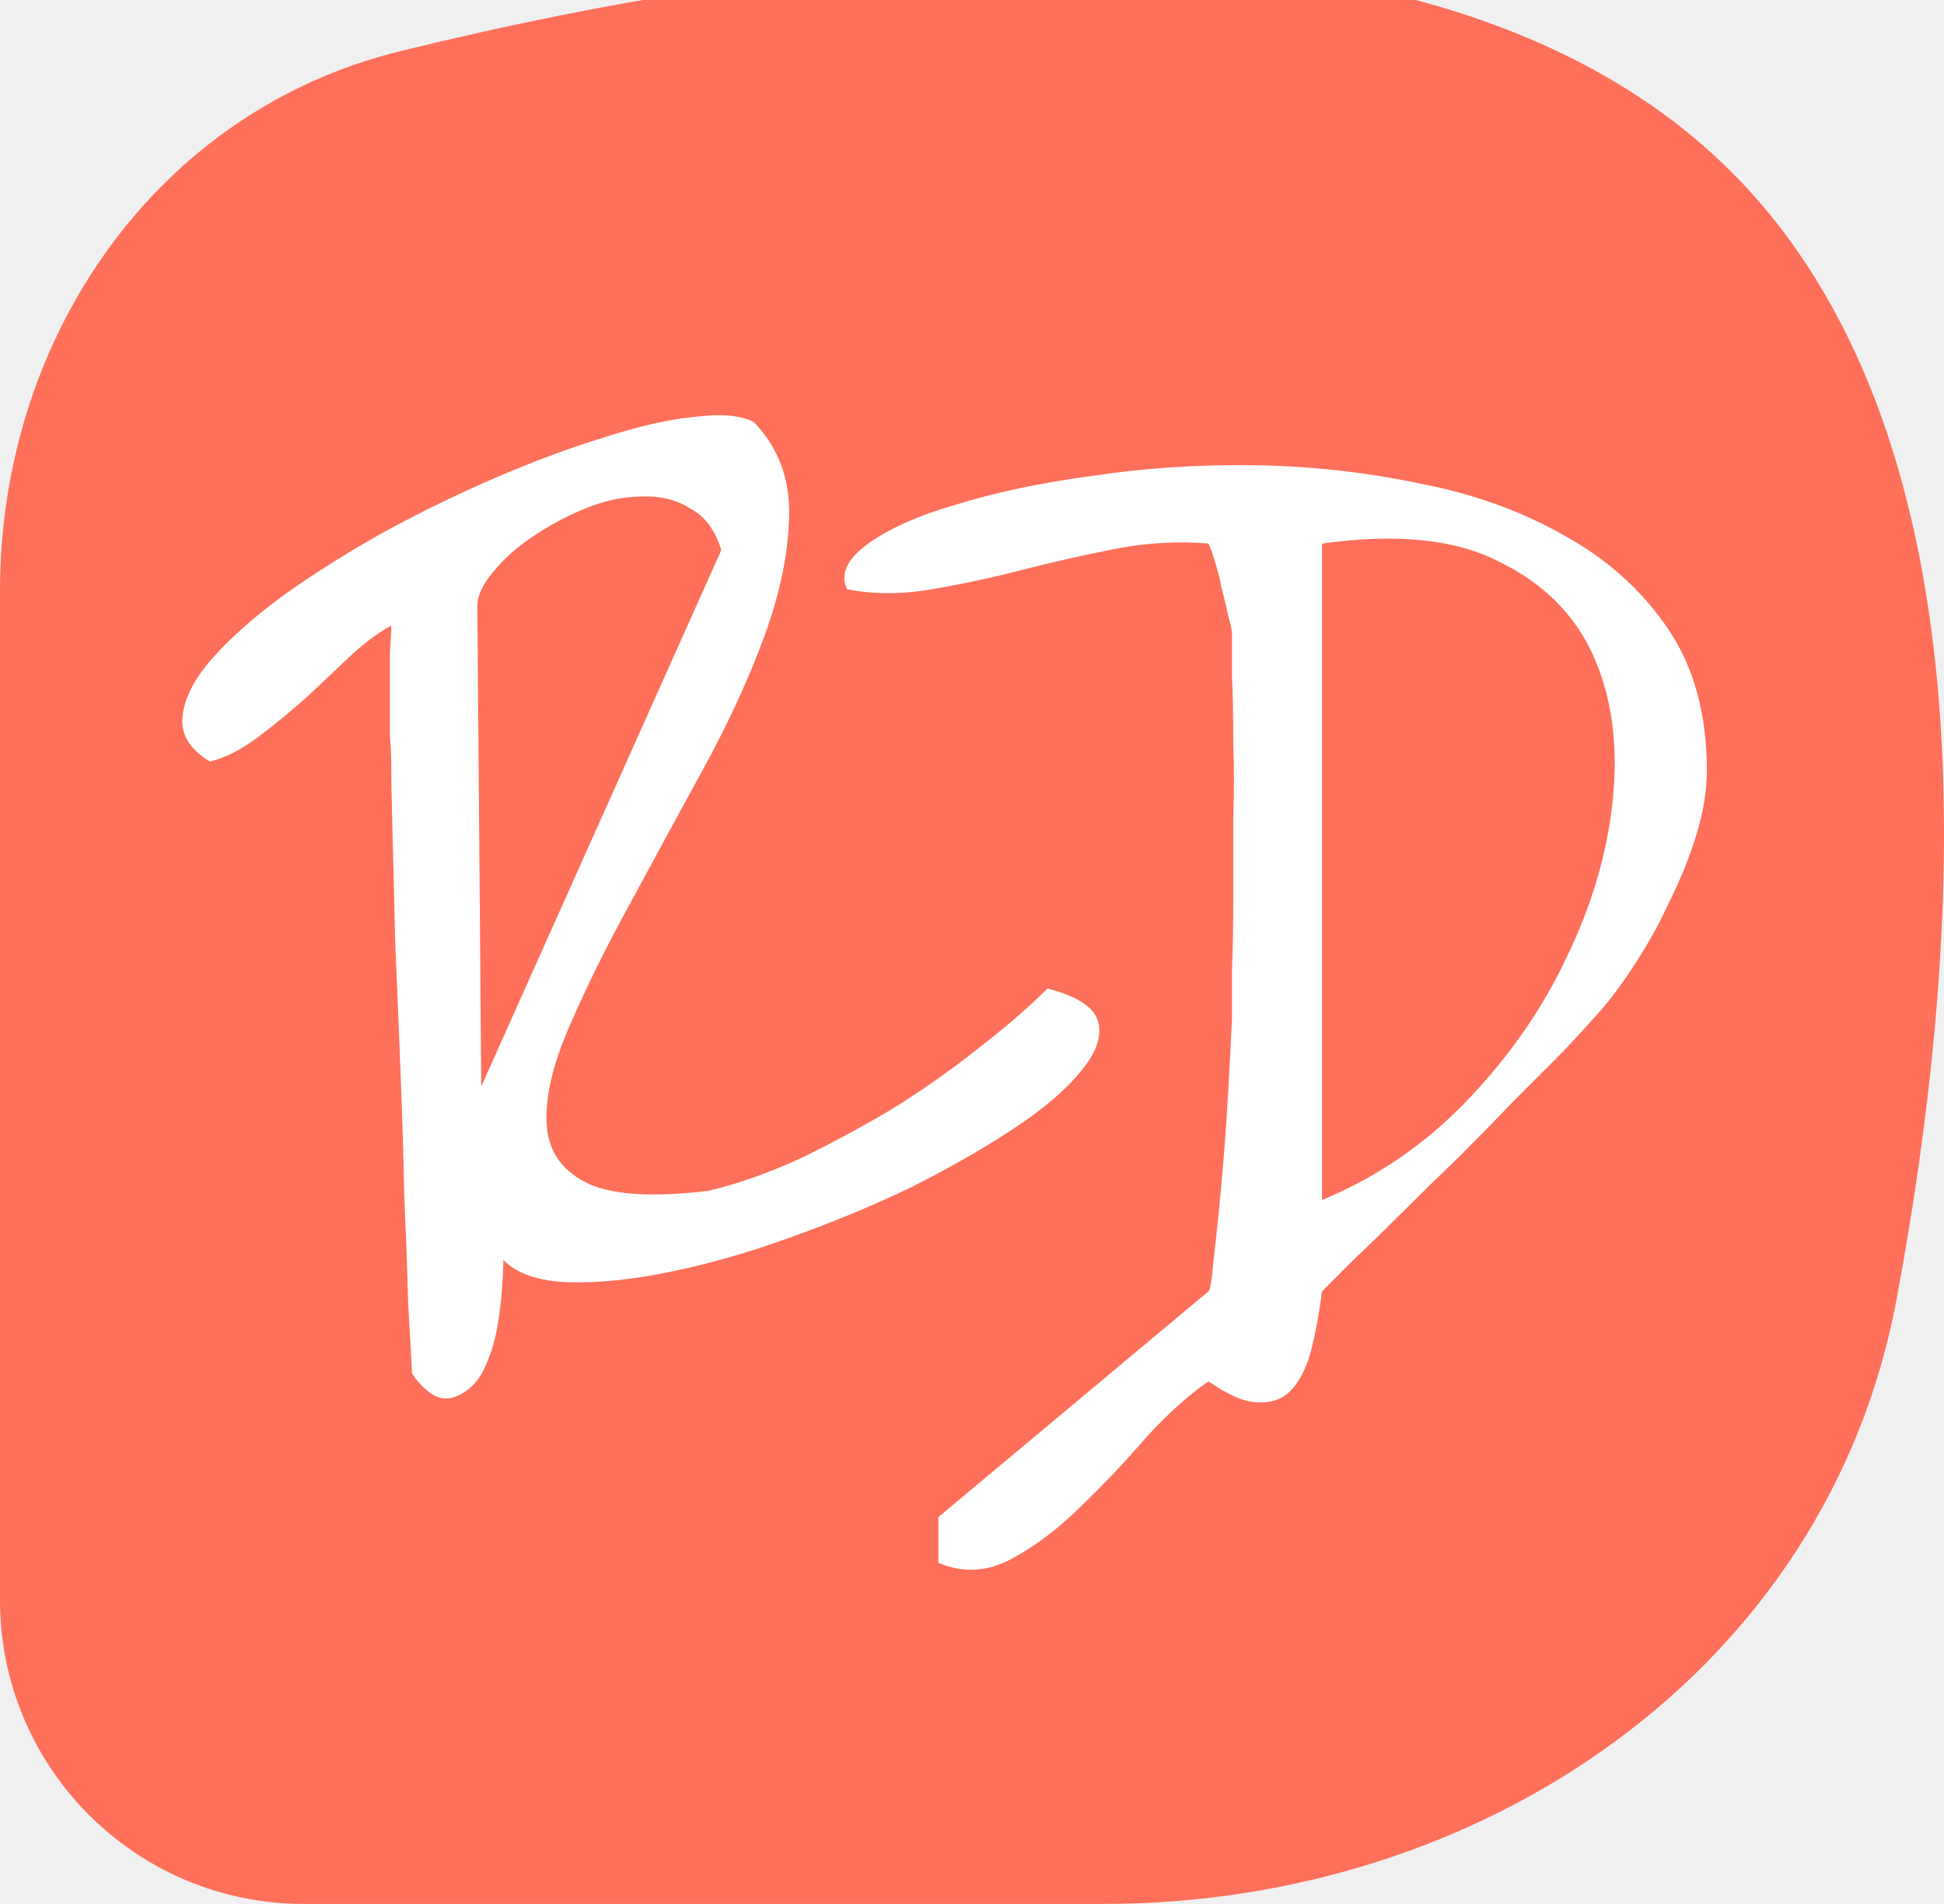
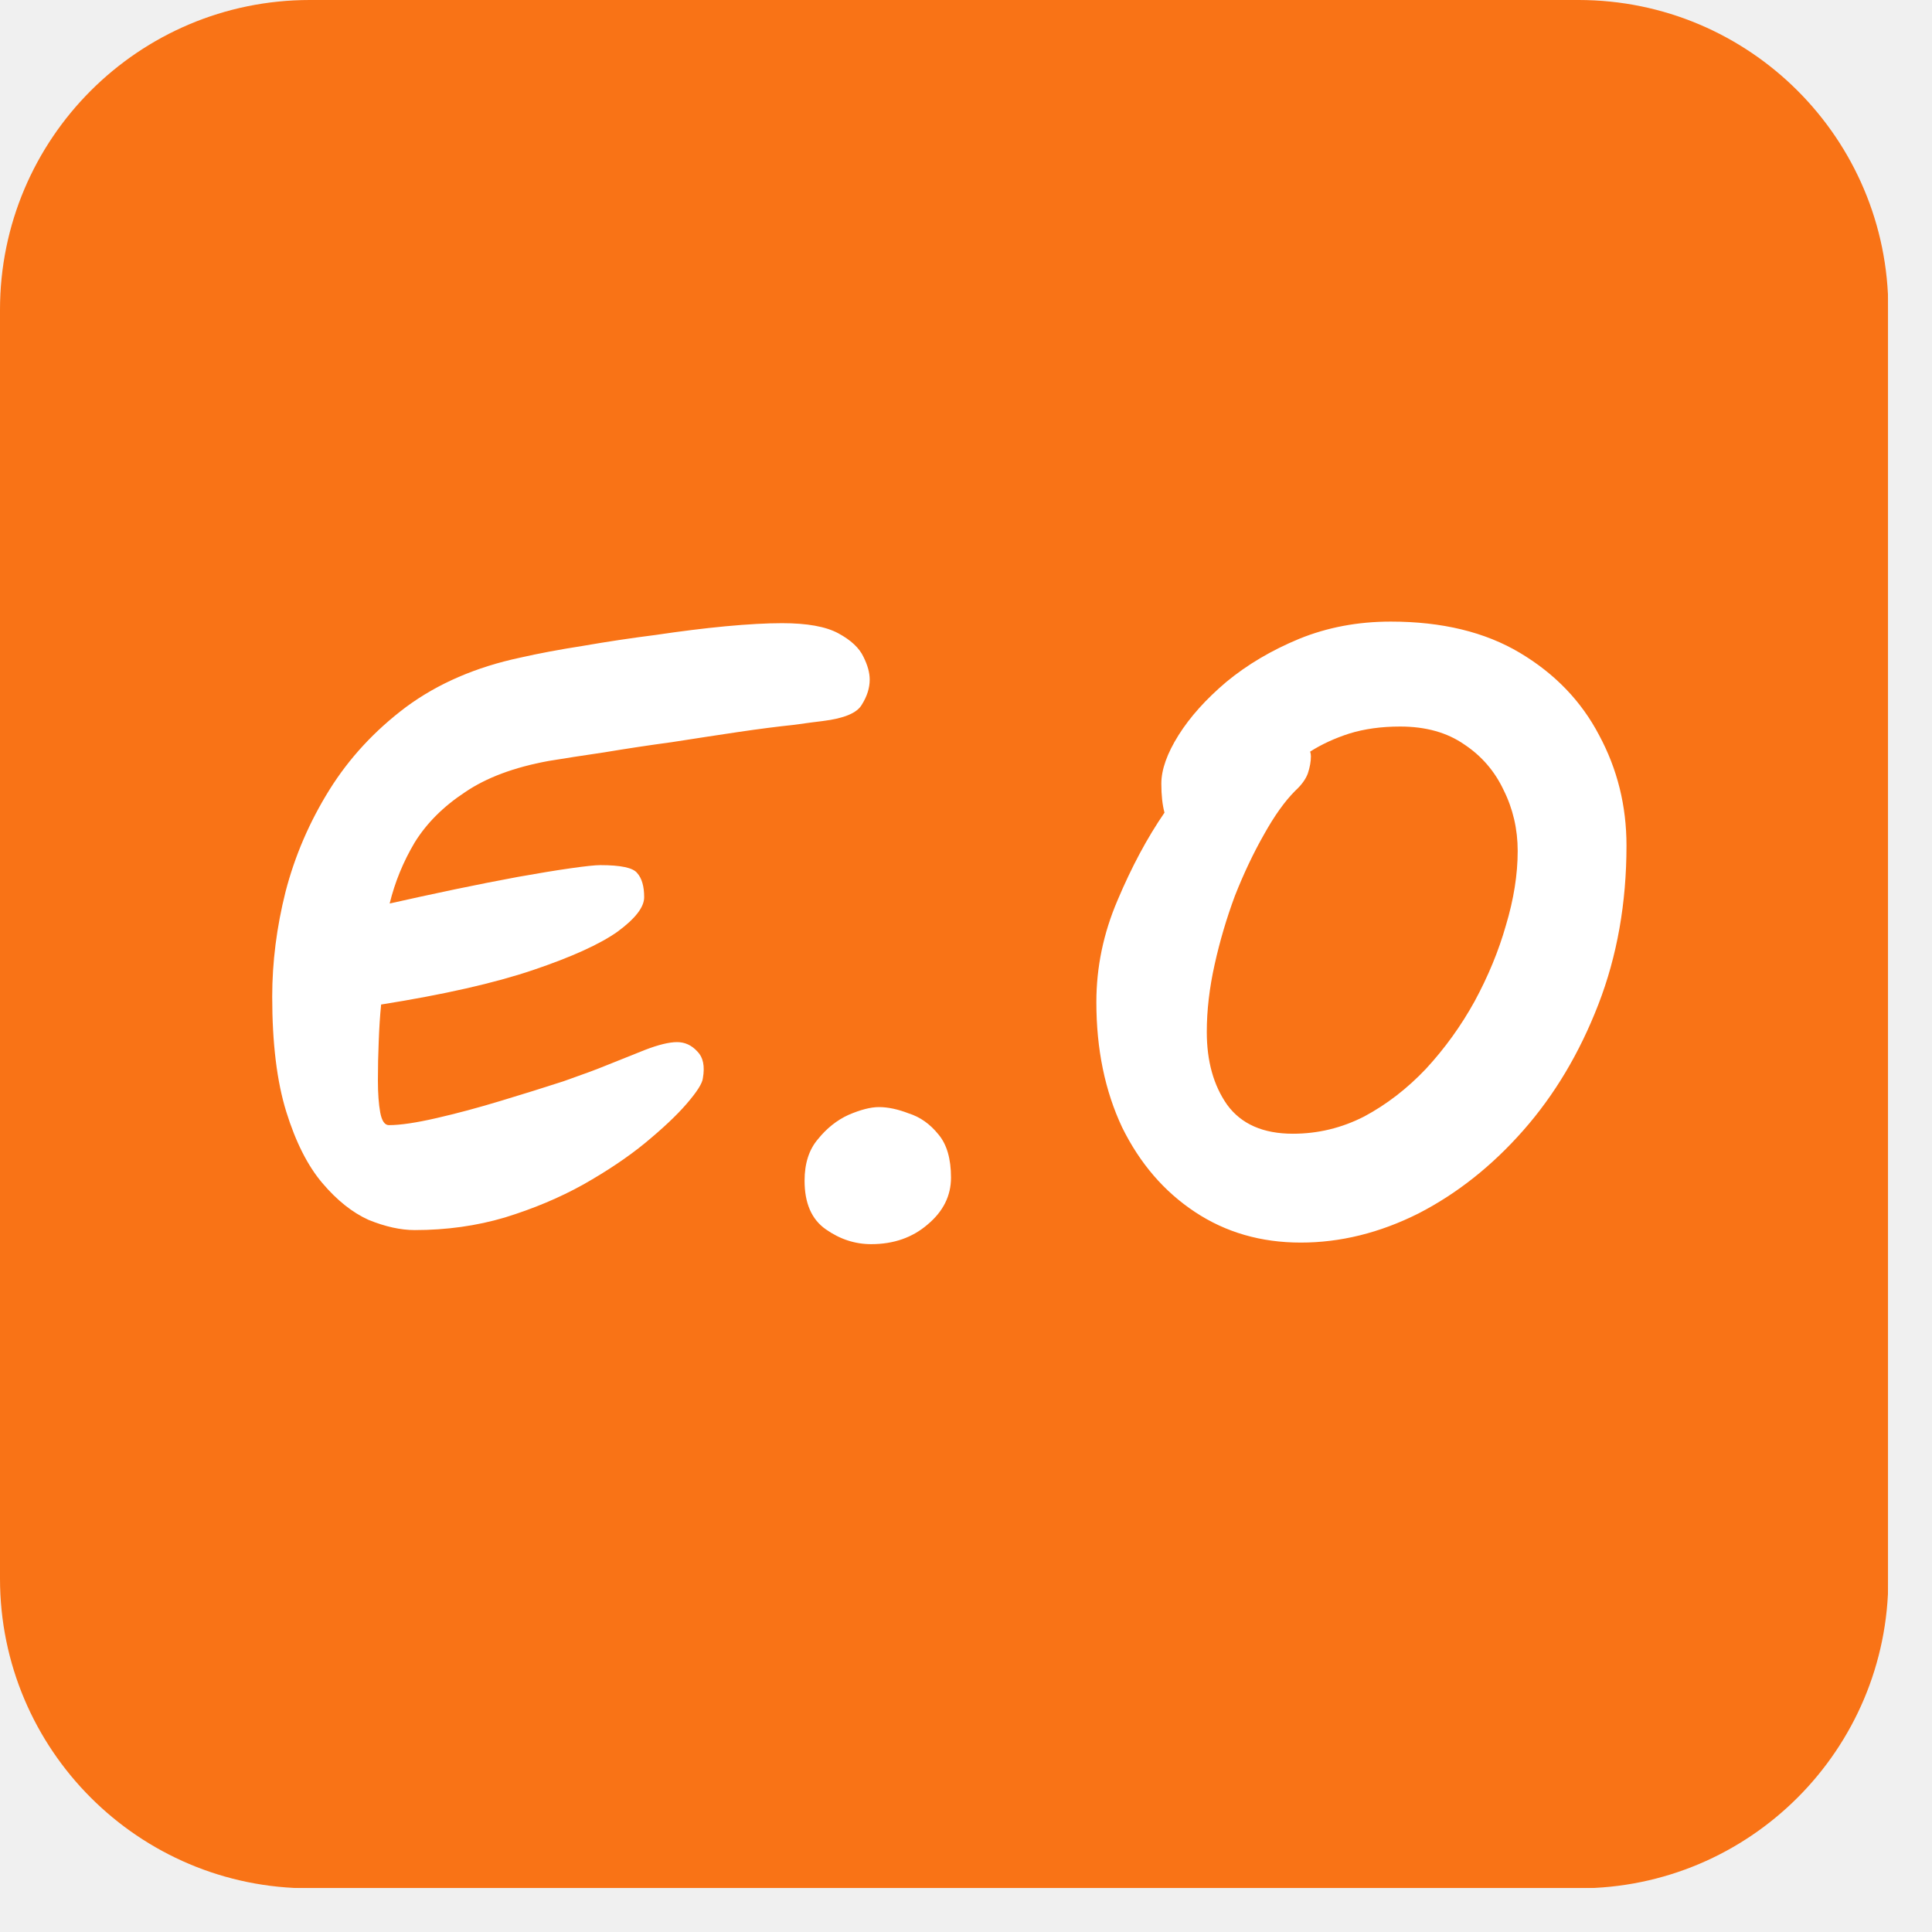
- <svg xmlns="http://www.w3.org/2000/svg" width="48" height="47" viewBox="0 0 48 47" fill="none">
-   <g clip-path="url(#clip0_204_118)">
-     <path d="M0 14.579C0 8.358 3.836 2.748 9.878 1.264C19.986 -1.218 35.243 -3.263 42.753 4.247C49.093 10.587 48.624 22.446 46.83 32.068C45.12 41.243 36.587 47 27.255 47H7.5C3.358 47 0 43.642 0 39.5V14.579Z" fill="#FE705A" />
-     <path d="M29.839 31.878C29.882 31.856 29.925 31.588 29.968 31.072C30.032 30.535 30.097 29.913 30.161 29.204C30.226 28.495 30.279 27.765 30.322 27.013C30.365 26.261 30.397 25.639 30.419 25.145C30.419 24.865 30.419 24.468 30.419 23.953C30.44 23.437 30.451 22.868 30.451 22.245C30.451 21.601 30.451 20.935 30.451 20.248C30.472 19.561 30.472 18.916 30.451 18.315C30.451 17.692 30.44 17.144 30.419 16.672C30.419 16.199 30.419 15.856 30.419 15.641C30.419 15.555 30.387 15.405 30.322 15.19C30.279 14.975 30.226 14.75 30.161 14.514C30.118 14.277 30.064 14.062 30 13.869C29.936 13.654 29.882 13.504 29.839 13.418C29.087 13.354 28.325 13.397 27.552 13.547C26.778 13.697 26.016 13.869 25.264 14.062C24.513 14.256 23.761 14.417 23.009 14.546C22.279 14.675 21.581 14.675 20.915 14.546C20.743 14.181 20.904 13.815 21.398 13.45C21.914 13.064 22.655 12.731 23.621 12.452C24.588 12.151 25.715 11.915 27.004 11.743C28.293 11.55 29.624 11.464 30.999 11.485C32.373 11.507 33.726 11.657 35.058 11.936C36.389 12.194 37.581 12.623 38.634 13.225C39.686 13.805 40.534 14.567 41.179 15.512C41.823 16.457 42.145 17.628 42.145 19.024C42.145 19.518 42.059 20.044 41.887 20.602C41.716 21.161 41.49 21.719 41.211 22.277C40.953 22.836 40.653 23.373 40.309 23.888C39.987 24.382 39.665 24.801 39.342 25.145C39.192 25.316 38.945 25.585 38.602 25.95C38.258 26.294 37.861 26.691 37.41 27.142C36.98 27.593 36.518 28.065 36.024 28.559C35.53 29.032 35.058 29.494 34.607 29.945C34.177 30.374 33.78 30.761 33.415 31.104C33.071 31.448 32.813 31.706 32.642 31.878C32.577 32.393 32.491 32.866 32.384 33.295C32.276 33.725 32.115 34.057 31.901 34.294C31.686 34.53 31.407 34.637 31.063 34.616C30.741 34.616 30.333 34.444 29.839 34.1C29.366 34.423 28.862 34.874 28.325 35.454C27.809 36.055 27.272 36.624 26.714 37.161C26.155 37.719 25.576 38.16 24.974 38.482C24.373 38.804 23.772 38.836 23.17 38.578V37.451L29.839 31.878ZM32.642 29.623C33.995 29.064 35.187 28.248 36.218 27.174C37.27 26.079 38.097 24.887 38.698 23.598C39.321 22.31 39.697 21.01 39.826 19.7C39.955 18.369 39.794 17.198 39.342 16.189C38.891 15.179 38.118 14.406 37.023 13.869C35.949 13.311 34.489 13.16 32.642 13.418V29.623Z" fill="white" />
-     <path d="M10.175 33.907C10.154 33.52 10.121 32.941 10.078 32.167C10.057 31.373 10.025 30.481 9.982 29.493C9.96 28.484 9.928 27.432 9.885 26.336C9.842 25.241 9.799 24.199 9.756 23.211C9.735 22.224 9.713 21.343 9.692 20.57C9.67 19.775 9.66 19.184 9.66 18.798C9.66 18.669 9.649 18.454 9.627 18.154C9.627 17.831 9.627 17.498 9.627 17.155C9.627 16.79 9.627 16.446 9.627 16.124C9.649 15.802 9.66 15.576 9.66 15.447C9.402 15.576 9.09 15.802 8.725 16.124C8.382 16.446 8.006 16.8 7.598 17.187C7.19 17.552 6.771 17.896 6.341 18.218C5.933 18.519 5.547 18.712 5.182 18.798C4.688 18.497 4.462 18.132 4.505 17.703C4.548 17.252 4.784 16.779 5.214 16.285C5.665 15.77 6.256 15.243 6.986 14.707C7.737 14.169 8.554 13.654 9.434 13.16C10.336 12.666 11.26 12.215 12.205 11.807C13.15 11.399 14.041 11.066 14.879 10.809C15.738 10.529 16.489 10.357 17.134 10.293C17.799 10.207 18.293 10.25 18.616 10.422C19.217 11.045 19.507 11.818 19.485 12.741C19.464 13.665 19.26 14.653 18.873 15.705C18.487 16.758 17.982 17.853 17.359 18.991C16.736 20.129 16.135 21.235 15.555 22.309C14.975 23.362 14.481 24.36 14.073 25.305C13.665 26.229 13.472 27.024 13.493 27.689C13.515 28.355 13.826 28.849 14.428 29.171C15.029 29.493 16.049 29.569 17.488 29.397C18.218 29.225 18.981 28.956 19.775 28.591C20.57 28.205 21.343 27.786 22.095 27.335C22.846 26.863 23.544 26.369 24.189 25.853C24.855 25.338 25.413 24.854 25.864 24.403C26.616 24.597 27.035 24.876 27.12 25.241C27.206 25.606 27.056 26.014 26.669 26.465C26.304 26.916 25.746 27.389 24.994 27.883C24.242 28.377 23.394 28.86 22.449 29.332C21.504 29.783 20.516 30.191 19.485 30.556C18.476 30.922 17.499 31.201 16.554 31.394C15.63 31.587 14.793 31.673 14.041 31.652C13.311 31.63 12.774 31.448 12.43 31.104C12.43 31.233 12.419 31.459 12.398 31.781C12.376 32.103 12.334 32.447 12.269 32.812C12.205 33.155 12.097 33.488 11.947 33.81C11.797 34.111 11.582 34.326 11.303 34.455C11.066 34.562 10.841 34.541 10.626 34.39C10.433 34.24 10.283 34.079 10.175 33.907ZM11.883 26.82L17.81 13.579C17.66 13.085 17.402 12.741 17.037 12.548C16.693 12.333 16.296 12.237 15.845 12.258C15.394 12.258 14.932 12.355 14.46 12.548C13.987 12.741 13.547 12.978 13.139 13.257C12.752 13.514 12.43 13.805 12.172 14.127C11.915 14.427 11.786 14.707 11.786 14.964L11.883 26.82Z" fill="white" />
+ <svg xmlns="http://www.w3.org/2000/svg" width="38" height="38" viewBox="0 0 38 38" fill="none">
+   <g clip-path="url(#clip0_208_34)">
+     <mask id="mask0_208_34" style="mask-type:alpha" maskUnits="userSpaceOnUse" x="0" y="0" width="38" height="38">
+       <rect width="37.141" height="37.141" rx="6.093" fill="#F97316" />
+     </mask>
+     <g mask="url(#mask0_208_34)">
+       <rect width="37.141" height="37.141" fill="#F97316" />
+       <path d="M8.157 24.194C7.88 24.194 7.577 24.127 7.248 23.993C6.93 23.849 6.627 23.608 6.34 23.269C6.052 22.93 5.816 22.463 5.631 21.868C5.446 21.272 5.354 20.517 5.354 19.604C5.354 18.926 5.441 18.238 5.616 17.54C5.8 16.831 6.088 16.164 6.478 15.537C6.868 14.911 7.372 14.367 7.988 13.905C8.614 13.443 9.364 13.119 10.236 12.934C10.596 12.852 11.007 12.775 11.469 12.703C11.941 12.621 12.418 12.549 12.901 12.488C13.384 12.416 13.841 12.359 14.272 12.318C14.713 12.277 15.083 12.257 15.381 12.257C15.874 12.257 16.243 12.323 16.49 12.457C16.736 12.59 16.901 12.744 16.983 12.919C17.065 13.083 17.106 13.232 17.106 13.366C17.106 13.53 17.055 13.694 16.952 13.858C16.86 14.023 16.603 14.13 16.182 14.182C16.089 14.192 15.894 14.218 15.597 14.259C15.299 14.29 14.939 14.336 14.518 14.398C14.108 14.459 13.671 14.526 13.209 14.598C12.757 14.659 12.316 14.726 11.884 14.798C11.463 14.86 11.099 14.916 10.791 14.967C10.113 15.091 9.564 15.296 9.143 15.584C8.722 15.861 8.393 16.189 8.157 16.569C7.931 16.949 7.767 17.35 7.664 17.771C8.075 17.678 8.501 17.586 8.943 17.493C9.384 17.401 9.8 17.319 10.19 17.247C10.591 17.175 10.935 17.119 11.222 17.078C11.51 17.037 11.705 17.016 11.807 17.016C12.208 17.016 12.449 17.067 12.531 17.17C12.624 17.273 12.67 17.432 12.67 17.647C12.67 17.843 12.495 18.068 12.146 18.325C11.797 18.572 11.243 18.823 10.483 19.08C9.723 19.337 8.727 19.562 7.495 19.758C7.495 19.768 7.495 19.773 7.495 19.773C7.474 19.978 7.459 20.215 7.449 20.482C7.438 20.738 7.433 20.995 7.433 21.252C7.433 21.508 7.449 21.719 7.479 21.883C7.51 22.047 7.567 22.13 7.649 22.13C7.875 22.13 8.188 22.083 8.588 21.991C8.989 21.899 9.41 21.786 9.851 21.652C10.293 21.519 10.704 21.39 11.084 21.267C11.463 21.134 11.741 21.031 11.915 20.959C12.172 20.856 12.429 20.754 12.685 20.651C12.952 20.548 13.163 20.497 13.317 20.497C13.471 20.497 13.604 20.558 13.717 20.682C13.83 20.795 13.866 20.969 13.825 21.205C13.815 21.308 13.707 21.477 13.502 21.714C13.307 21.94 13.034 22.196 12.685 22.484C12.347 22.761 11.941 23.033 11.469 23.3C11.007 23.557 10.493 23.773 9.928 23.947C9.374 24.111 8.783 24.194 8.157 24.194ZM17.134 24.471C16.816 24.471 16.518 24.373 16.241 24.178C15.963 23.983 15.825 23.665 15.825 23.223C15.825 22.884 15.912 22.612 16.087 22.407C16.261 22.191 16.462 22.032 16.687 21.929C16.924 21.827 17.124 21.775 17.288 21.775C17.463 21.775 17.658 21.816 17.873 21.899C18.099 21.97 18.294 22.109 18.459 22.314C18.623 22.509 18.705 22.792 18.705 23.162C18.705 23.521 18.551 23.829 18.243 24.086C17.945 24.342 17.576 24.471 17.134 24.471ZM25.584 24.44C24.804 24.44 24.11 24.24 23.505 23.839C22.899 23.439 22.421 22.884 22.072 22.176C21.733 21.457 21.564 20.636 21.564 19.711C21.564 19.023 21.703 18.356 21.98 17.709C22.257 17.052 22.565 16.477 22.904 15.984C22.863 15.83 22.842 15.64 22.842 15.414C22.842 15.137 22.955 14.819 23.181 14.459C23.407 14.1 23.72 13.751 24.121 13.412C24.531 13.073 25.009 12.79 25.553 12.565C26.108 12.339 26.708 12.226 27.355 12.226C28.362 12.226 29.209 12.431 29.897 12.842C30.585 13.253 31.103 13.792 31.452 14.459C31.812 15.127 31.991 15.851 31.991 16.631C31.991 17.76 31.807 18.803 31.437 19.758C31.067 20.713 30.574 21.539 29.958 22.237C29.342 22.936 28.654 23.48 27.894 23.87C27.134 24.25 26.364 24.44 25.584 24.44ZM25.769 14.783C25.779 14.813 25.784 14.844 25.784 14.875C25.784 14.978 25.764 15.091 25.723 15.214C25.681 15.327 25.599 15.44 25.476 15.553C25.271 15.758 25.065 16.046 24.86 16.415C24.655 16.775 24.465 17.175 24.29 17.617C24.126 18.058 23.992 18.51 23.89 18.972C23.787 19.434 23.736 19.876 23.736 20.297C23.736 20.872 23.869 21.349 24.136 21.729C24.413 22.109 24.845 22.299 25.43 22.299C25.923 22.299 26.39 22.186 26.832 21.96C27.273 21.724 27.679 21.411 28.048 21.021C28.418 20.62 28.736 20.179 29.003 19.696C29.27 19.203 29.476 18.705 29.619 18.202C29.773 17.689 29.851 17.201 29.851 16.739C29.851 16.307 29.758 15.907 29.573 15.537C29.399 15.168 29.142 14.87 28.803 14.644C28.464 14.408 28.043 14.29 27.54 14.29C27.17 14.29 26.837 14.336 26.539 14.428C26.251 14.521 25.995 14.639 25.769 14.783Z" fill="white" />
+     </g>
  </g>
  <defs>
-     <clipPath id="clip0_204_118">
-       <rect width="48" height="48" fill="white" transform="translate(0 -1)" />
+     <clipPath id="clip0_208_34">
+       <rect width="37.141" height="37.141" fill="white" />
    </clipPath>
  </defs>
</svg>
